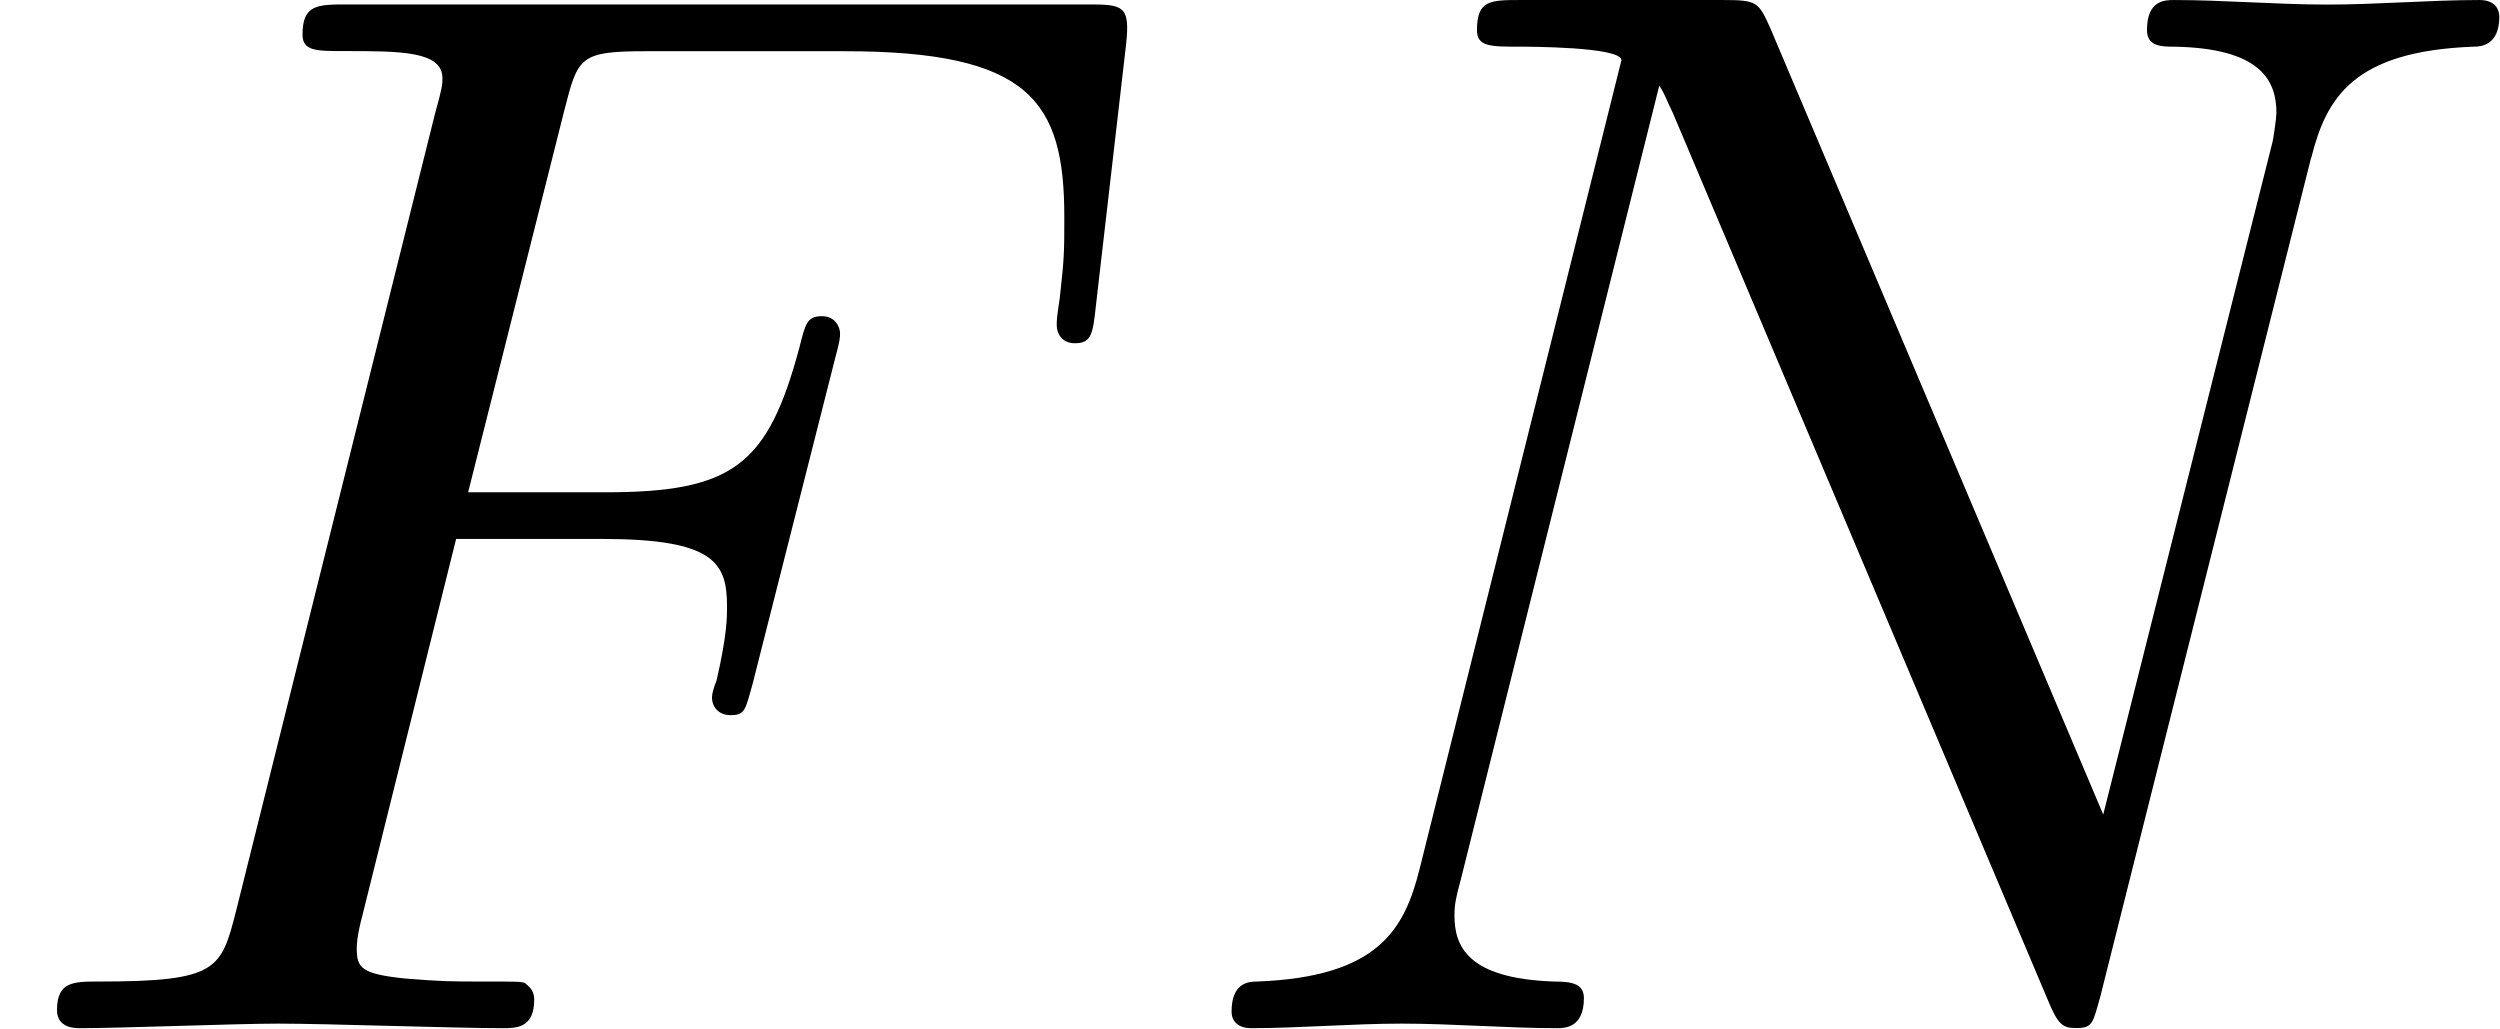
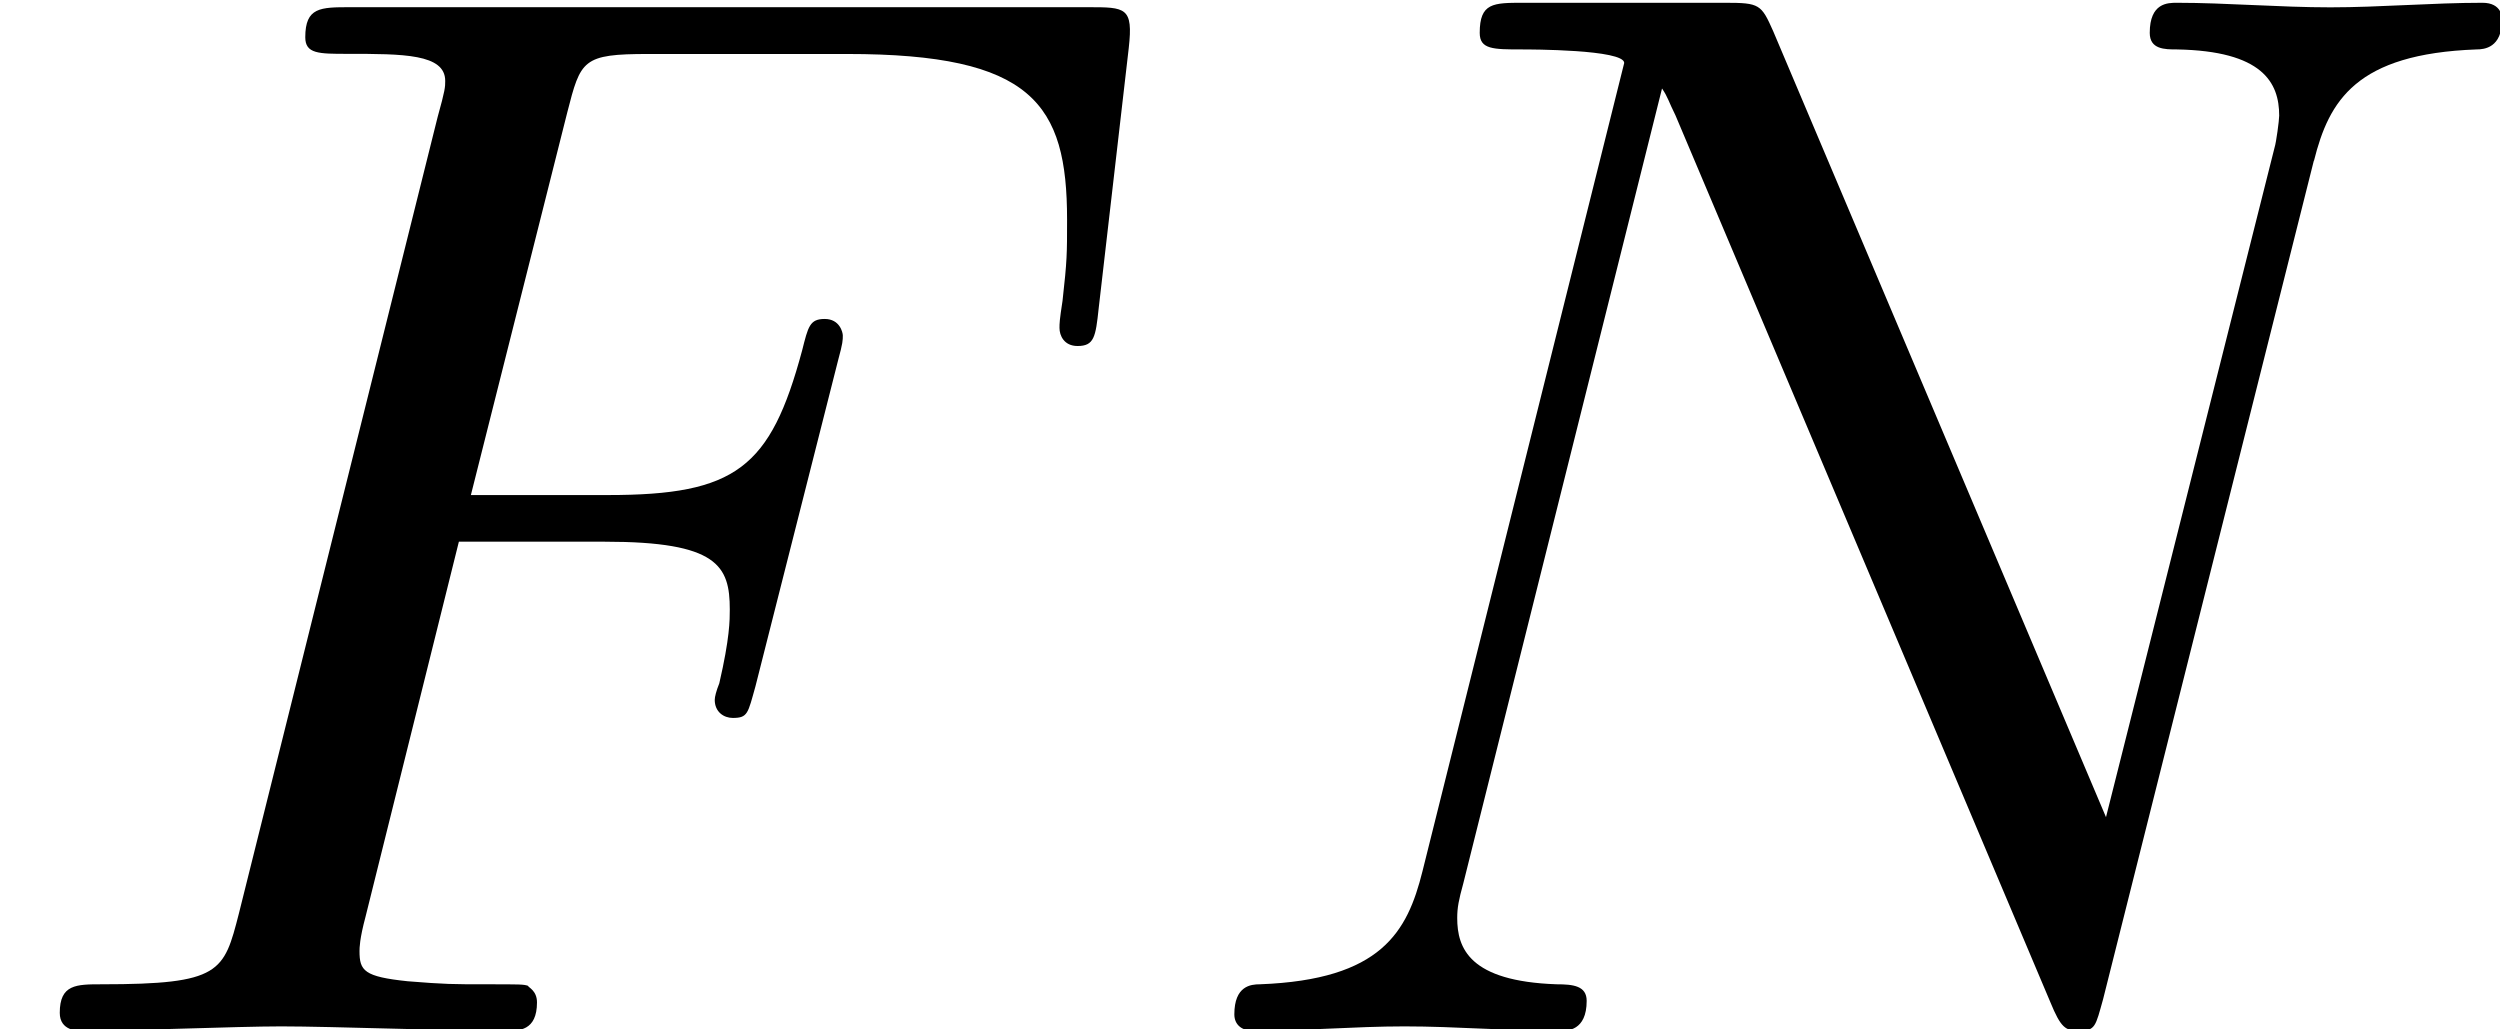
- <svg xmlns="http://www.w3.org/2000/svg" xmlns:xlink="http://www.w3.org/1999/xlink" height="9.349pt" version="1.1" viewBox="1872.02 1483.22 18.115 7.451" width="22.729pt">
+ <svg xmlns="http://www.w3.org/2000/svg" xmlns:xlink="http://www.w3.org/1999/xlink" width="22.729pt" height="9.349pt" version="1.1" viewBox="1872 1483.2 18.115 7.451">
  <defs>
-     <path d="m3.305 -3.545h1.058c0.818 0 0.905 0.175 0.905 0.491c0 0.076 0 0.207 -0.076 0.535c-0.022 0.055 -0.033 0.098 -0.033 0.12c0 0.087 0.065 0.131 0.131 0.131c0.109 0 0.109 -0.033 0.164 -0.229l0.6 -2.367c0.033 -0.12 0.033 -0.142 0.033 -0.175c0 -0.022 -0.022 -0.12 -0.131 -0.12s-0.12 0.055 -0.164 0.229c-0.229 0.851 -0.48 1.047 -1.407 1.047h-0.993l0.698 -2.771c0.098 -0.382 0.109 -0.425 0.589 -0.425h1.44c1.342 0 1.593 0.36 1.593 1.2c0 0.251 0 0.295 -0.033 0.589c-0.022 0.142 -0.022 0.164 -0.022 0.196c0 0.055 0.033 0.131 0.131 0.131c0.12 0 0.131 -0.065 0.153 -0.273l0.218 -1.887c0.033 -0.295 -0.022 -0.295 -0.295 -0.295h-5.345c-0.218 0 -0.327 0 -0.327 0.218c0 0.12 0.098 0.12 0.305 0.12c0.404 0 0.709 0 0.709 0.196c0 0.044 0 0.065 -0.055 0.262l-1.44 5.771c-0.109 0.425 -0.131 0.513 -0.993 0.513c-0.185 0 -0.305 0 -0.305 0.207c0 0.131 0.131 0.131 0.164 0.131c0.316 0 1.124 -0.033 1.44 -0.033c0.36 0 1.265 0.033 1.625 0.033c0.098 0 0.229 0 0.229 -0.207c0 -0.087 -0.065 -0.109 -0.065 -0.12c-0.033 -0.011 -0.055 -0.011 -0.305 -0.011c-0.24 0 -0.295 0 -0.567 -0.022c-0.316 -0.033 -0.349 -0.076 -0.349 -0.218c0 -0.022 0 -0.087 0.044 -0.251l0.676 -2.716z" id="g0-70" />
-     <path d="m8.247 -6.305c0.109 -0.436 0.305 -0.775 1.178 -0.807c0.055 0 0.185 -0.011 0.185 -0.218c0 -0.011 0 -0.12 -0.142 -0.12c-0.36 0 -0.742 0.033 -1.102 0.033c-0.371 0 -0.753 -0.033 -1.113 -0.033c-0.065 0 -0.196 0 -0.196 0.218c0 0.12 0.109 0.12 0.196 0.12c0.622 0.011 0.742 0.24 0.742 0.48c0 0.033 -0.022 0.196 -0.033 0.229l-1.222 4.855l-2.411 -5.695c-0.087 -0.196 -0.098 -0.207 -0.349 -0.207h-1.462c-0.218 0 -0.316 0 -0.316 0.218c0 0.12 0.098 0.12 0.305 0.12c0.055 0 0.742 0 0.742 0.098l-1.462 5.858c-0.109 0.436 -0.295 0.785 -1.178 0.818c-0.065 0 -0.185 0.011 -0.185 0.218c0 0.076 0.055 0.12 0.142 0.12c0.349 0 0.731 -0.033 1.091 -0.033c0.371 0 0.764 0.033 1.124 0.033c0.055 0 0.196 0 0.196 -0.218c0 -0.109 -0.098 -0.12 -0.218 -0.12c-0.633 -0.022 -0.72 -0.262 -0.72 -0.48c0 -0.076 0.011 -0.131 0.044 -0.251l1.44 -5.76c0.044 0.065 0.044 0.087 0.098 0.196l2.716 6.425c0.076 0.185 0.109 0.207 0.207 0.207c0.12 0 0.12 -0.033 0.175 -0.229l1.527 -6.076z" id="g0-78" />
+     <path id="b" d="m3.305-3.545h1.058c0.818 0 0.905 0.175 0.905 0.491 0 0.076 0 0.207-0.076 0.535-0.022 0.055-0.033 0.098-0.033 0.12 0 0.087 0.065 0.131 0.131 0.131 0.109 0 0.109-0.033 0.164-0.229l0.6-2.367c0.033-0.12 0.033-0.142 0.033-0.175 0-0.022-0.022-0.12-0.131-0.12s-0.12 0.055-0.164 0.229c-0.229 0.851-0.48 1.047-1.407 1.047h-0.993l0.698-2.771c0.098-0.382 0.109-0.425 0.589-0.425h1.44c1.342 0 1.593 0.36 1.593 1.2 0 0.251 0 0.295-0.033 0.589-0.022 0.142-0.022 0.164-0.022 0.196 0 0.055 0.033 0.131 0.131 0.131 0.12 0 0.131-0.065 0.153-0.273l0.218-1.887c0.033-0.295-0.022-0.295-0.295-0.295h-5.345c-0.218 0-0.327 0-0.327 0.218 0 0.12 0.098 0.12 0.305 0.12 0.404 0 0.709 0 0.709 0.196 0 0.044 0 0.065-0.055 0.262l-1.44 5.771c-0.109 0.425-0.131 0.513-0.993 0.513-0.185 0-0.305 0-0.305 0.207 0 0.131 0.131 0.131 0.164 0.131 0.316 0 1.124-0.033 1.44-0.033 0.36 0 1.265 0.033 1.625 0.033 0.098 0 0.229 0 0.229-0.207 0-0.087-0.065-0.109-0.065-0.12-0.033-0.011-0.055-0.011-0.305-0.011-0.24 0-0.295 0-0.567-0.022-0.316-0.033-0.349-0.076-0.349-0.218 0-0.022 0-0.087 0.044-0.251l0.676-2.716z" />
+     <path id="a" d="m8.247-6.305c0.109-0.436 0.305-0.775 1.178-0.807 0.055 0 0.185-0.011 0.185-0.218 0-0.011 0-0.12-0.142-0.12-0.36 0-0.742 0.033-1.102 0.033-0.371 0-0.753-0.033-1.113-0.033-0.065 0-0.196 0-0.196 0.218 0 0.12 0.109 0.12 0.196 0.12 0.622 0.011 0.742 0.24 0.742 0.48 0 0.033-0.022 0.196-0.033 0.229l-1.222 4.854-2.411-5.694c-0.087-0.196-0.098-0.207-0.349-0.207h-1.462c-0.218 0-0.316 0-0.316 0.218 0 0.12 0.098 0.12 0.305 0.12 0.055 0 0.742 0 0.742 0.098l-1.462 5.858c-0.109 0.436-0.295 0.785-1.178 0.818-0.065 0-0.185 0.011-0.185 0.218 0 0.076 0.055 0.12 0.142 0.12 0.349 0 0.731-0.033 1.091-0.033 0.371 0 0.764 0.033 1.124 0.033 0.055 0 0.196 0 0.196-0.218 0-0.109-0.098-0.12-0.218-0.12-0.633-0.022-0.72-0.262-0.72-0.48 0-0.076 0.011-0.131 0.044-0.251l1.44-5.76c0.044 0.065 0.044 0.087 0.098 0.196l2.716 6.425c0.076 0.185 0.109 0.207 0.207 0.207 0.12 0 0.12-0.033 0.175-0.229l1.527-6.076z" />
  </defs>
-   <g id="page1">
-     <use x="1872.02" xlink:href="#g0-70" y="1490.67" />
-     <use x="1880.52" xlink:href="#g0-78" y="1490.67" />
-   </g>
+   <use x="1872.02" y="1490.67" xlink:href="#b" />
+   <use x="1880.52" y="1490.67" xlink:href="#a" />
</svg>
